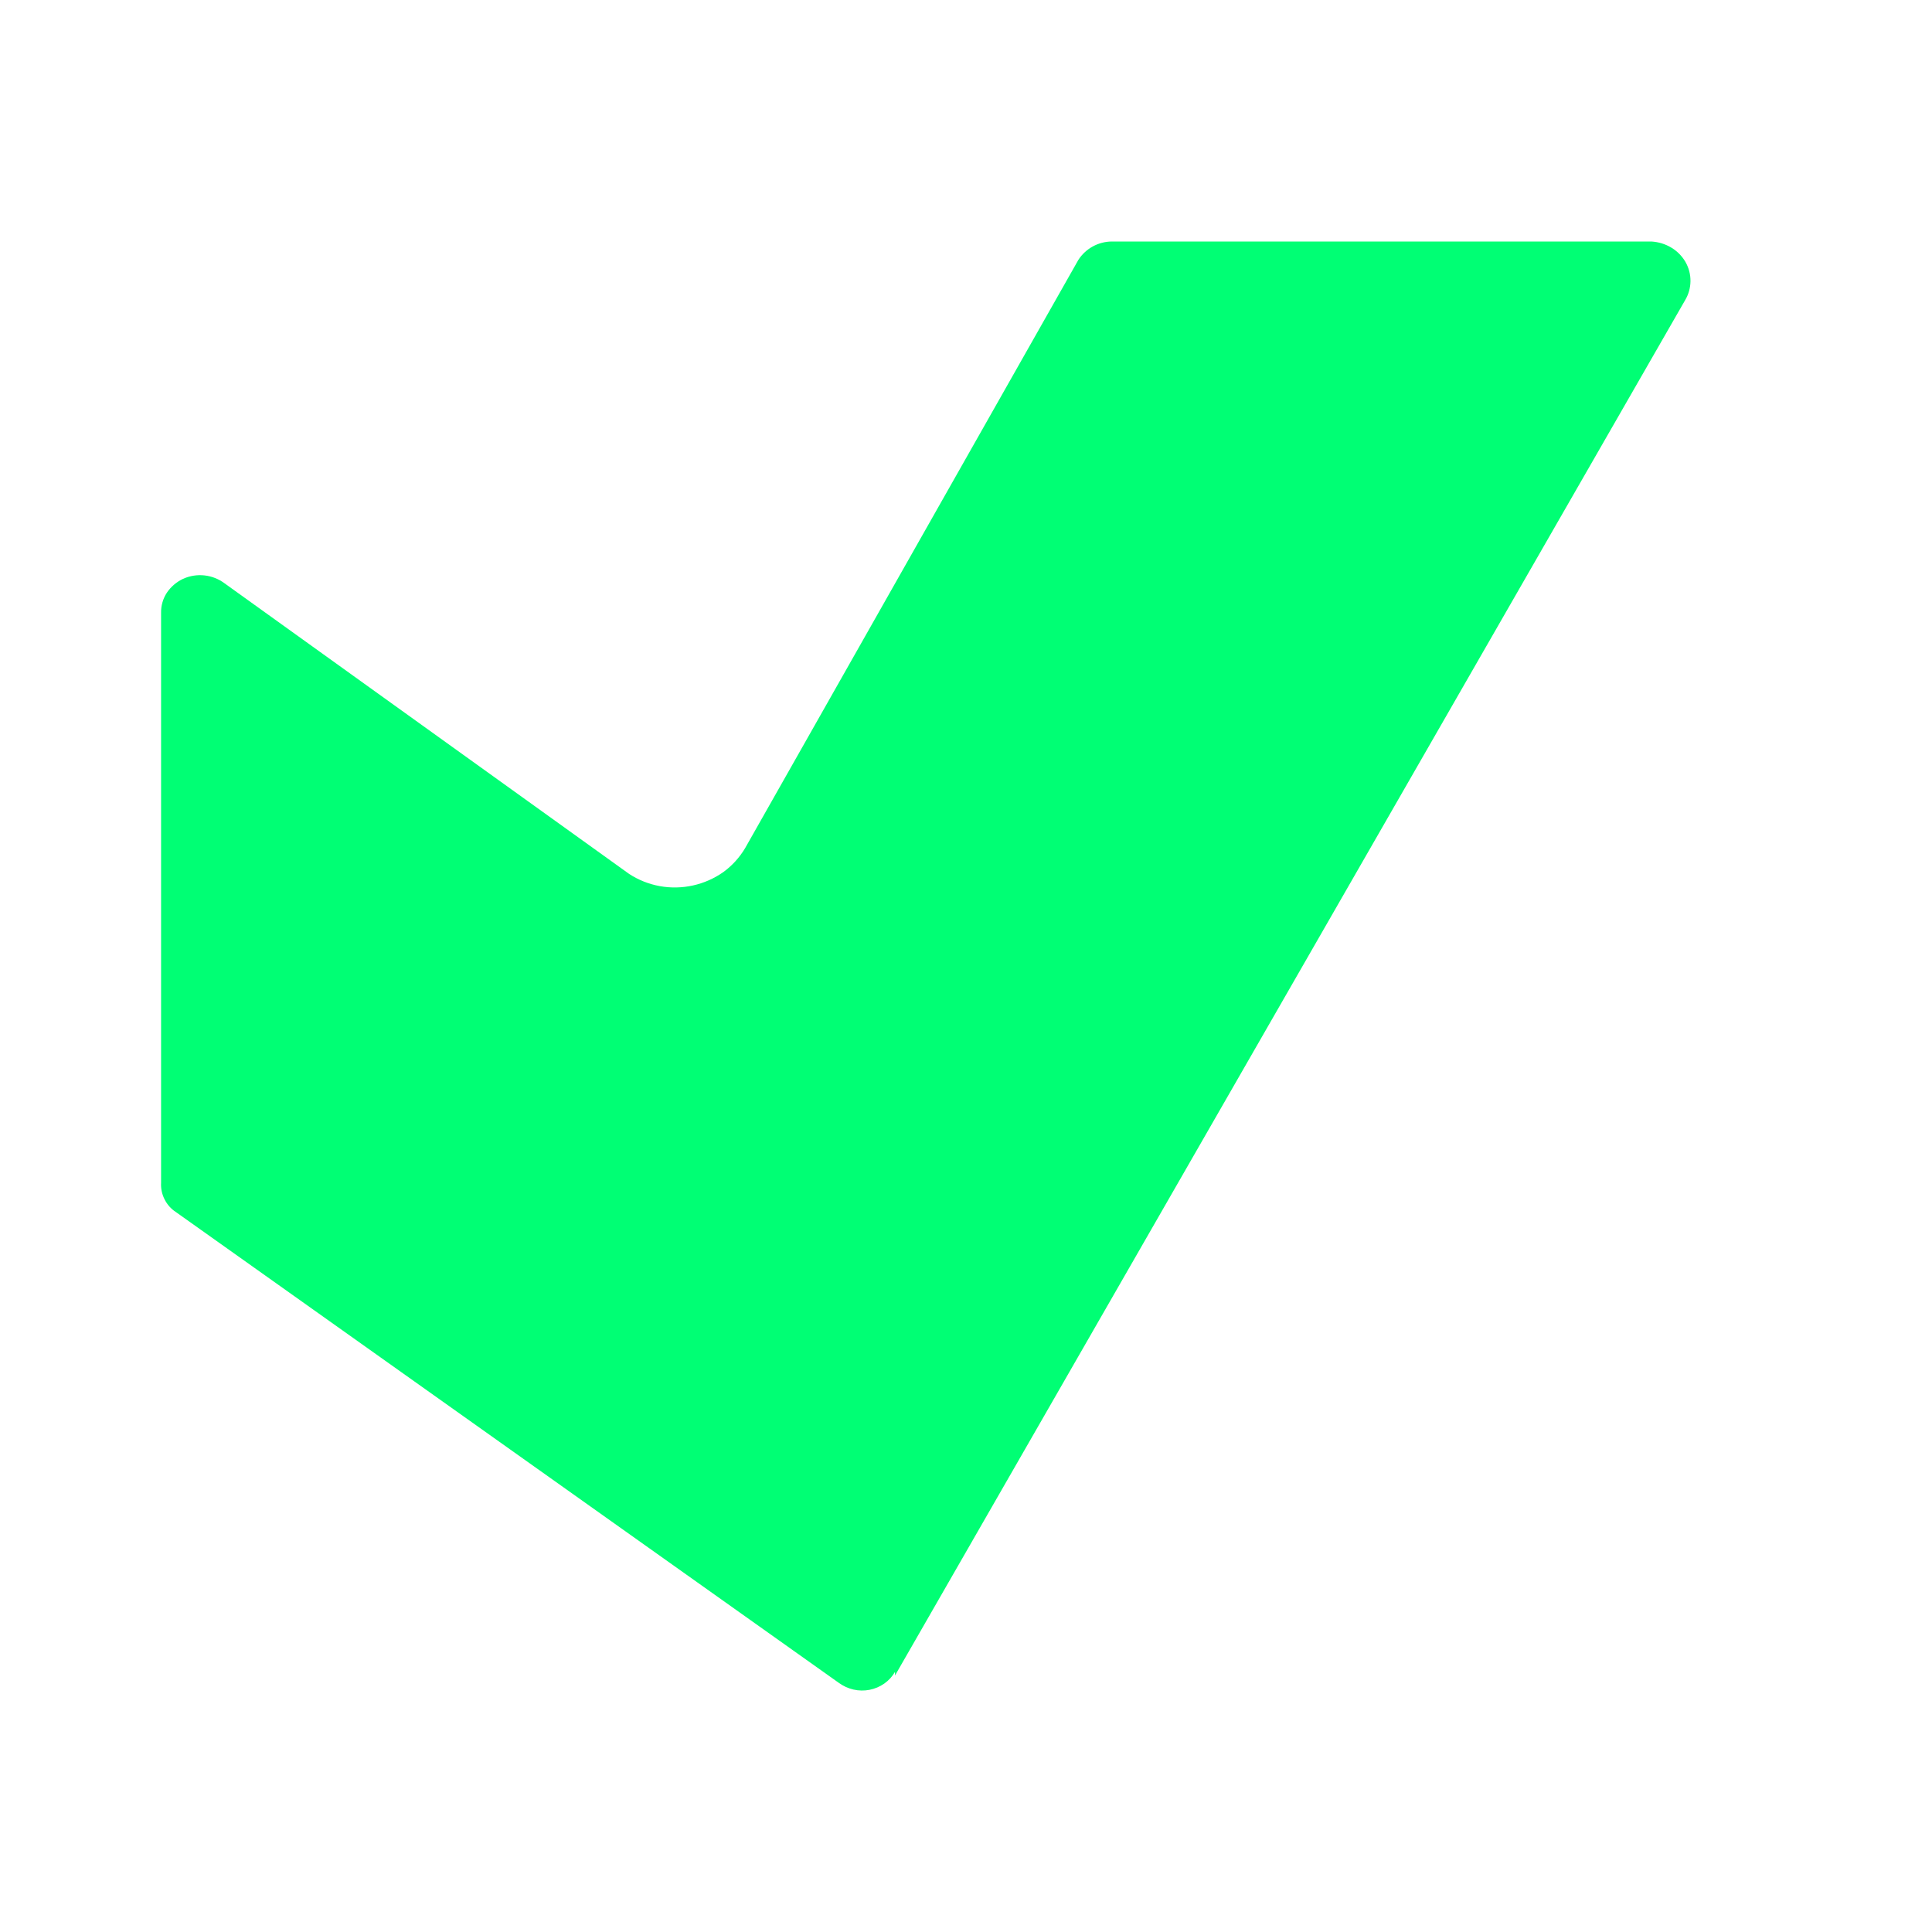
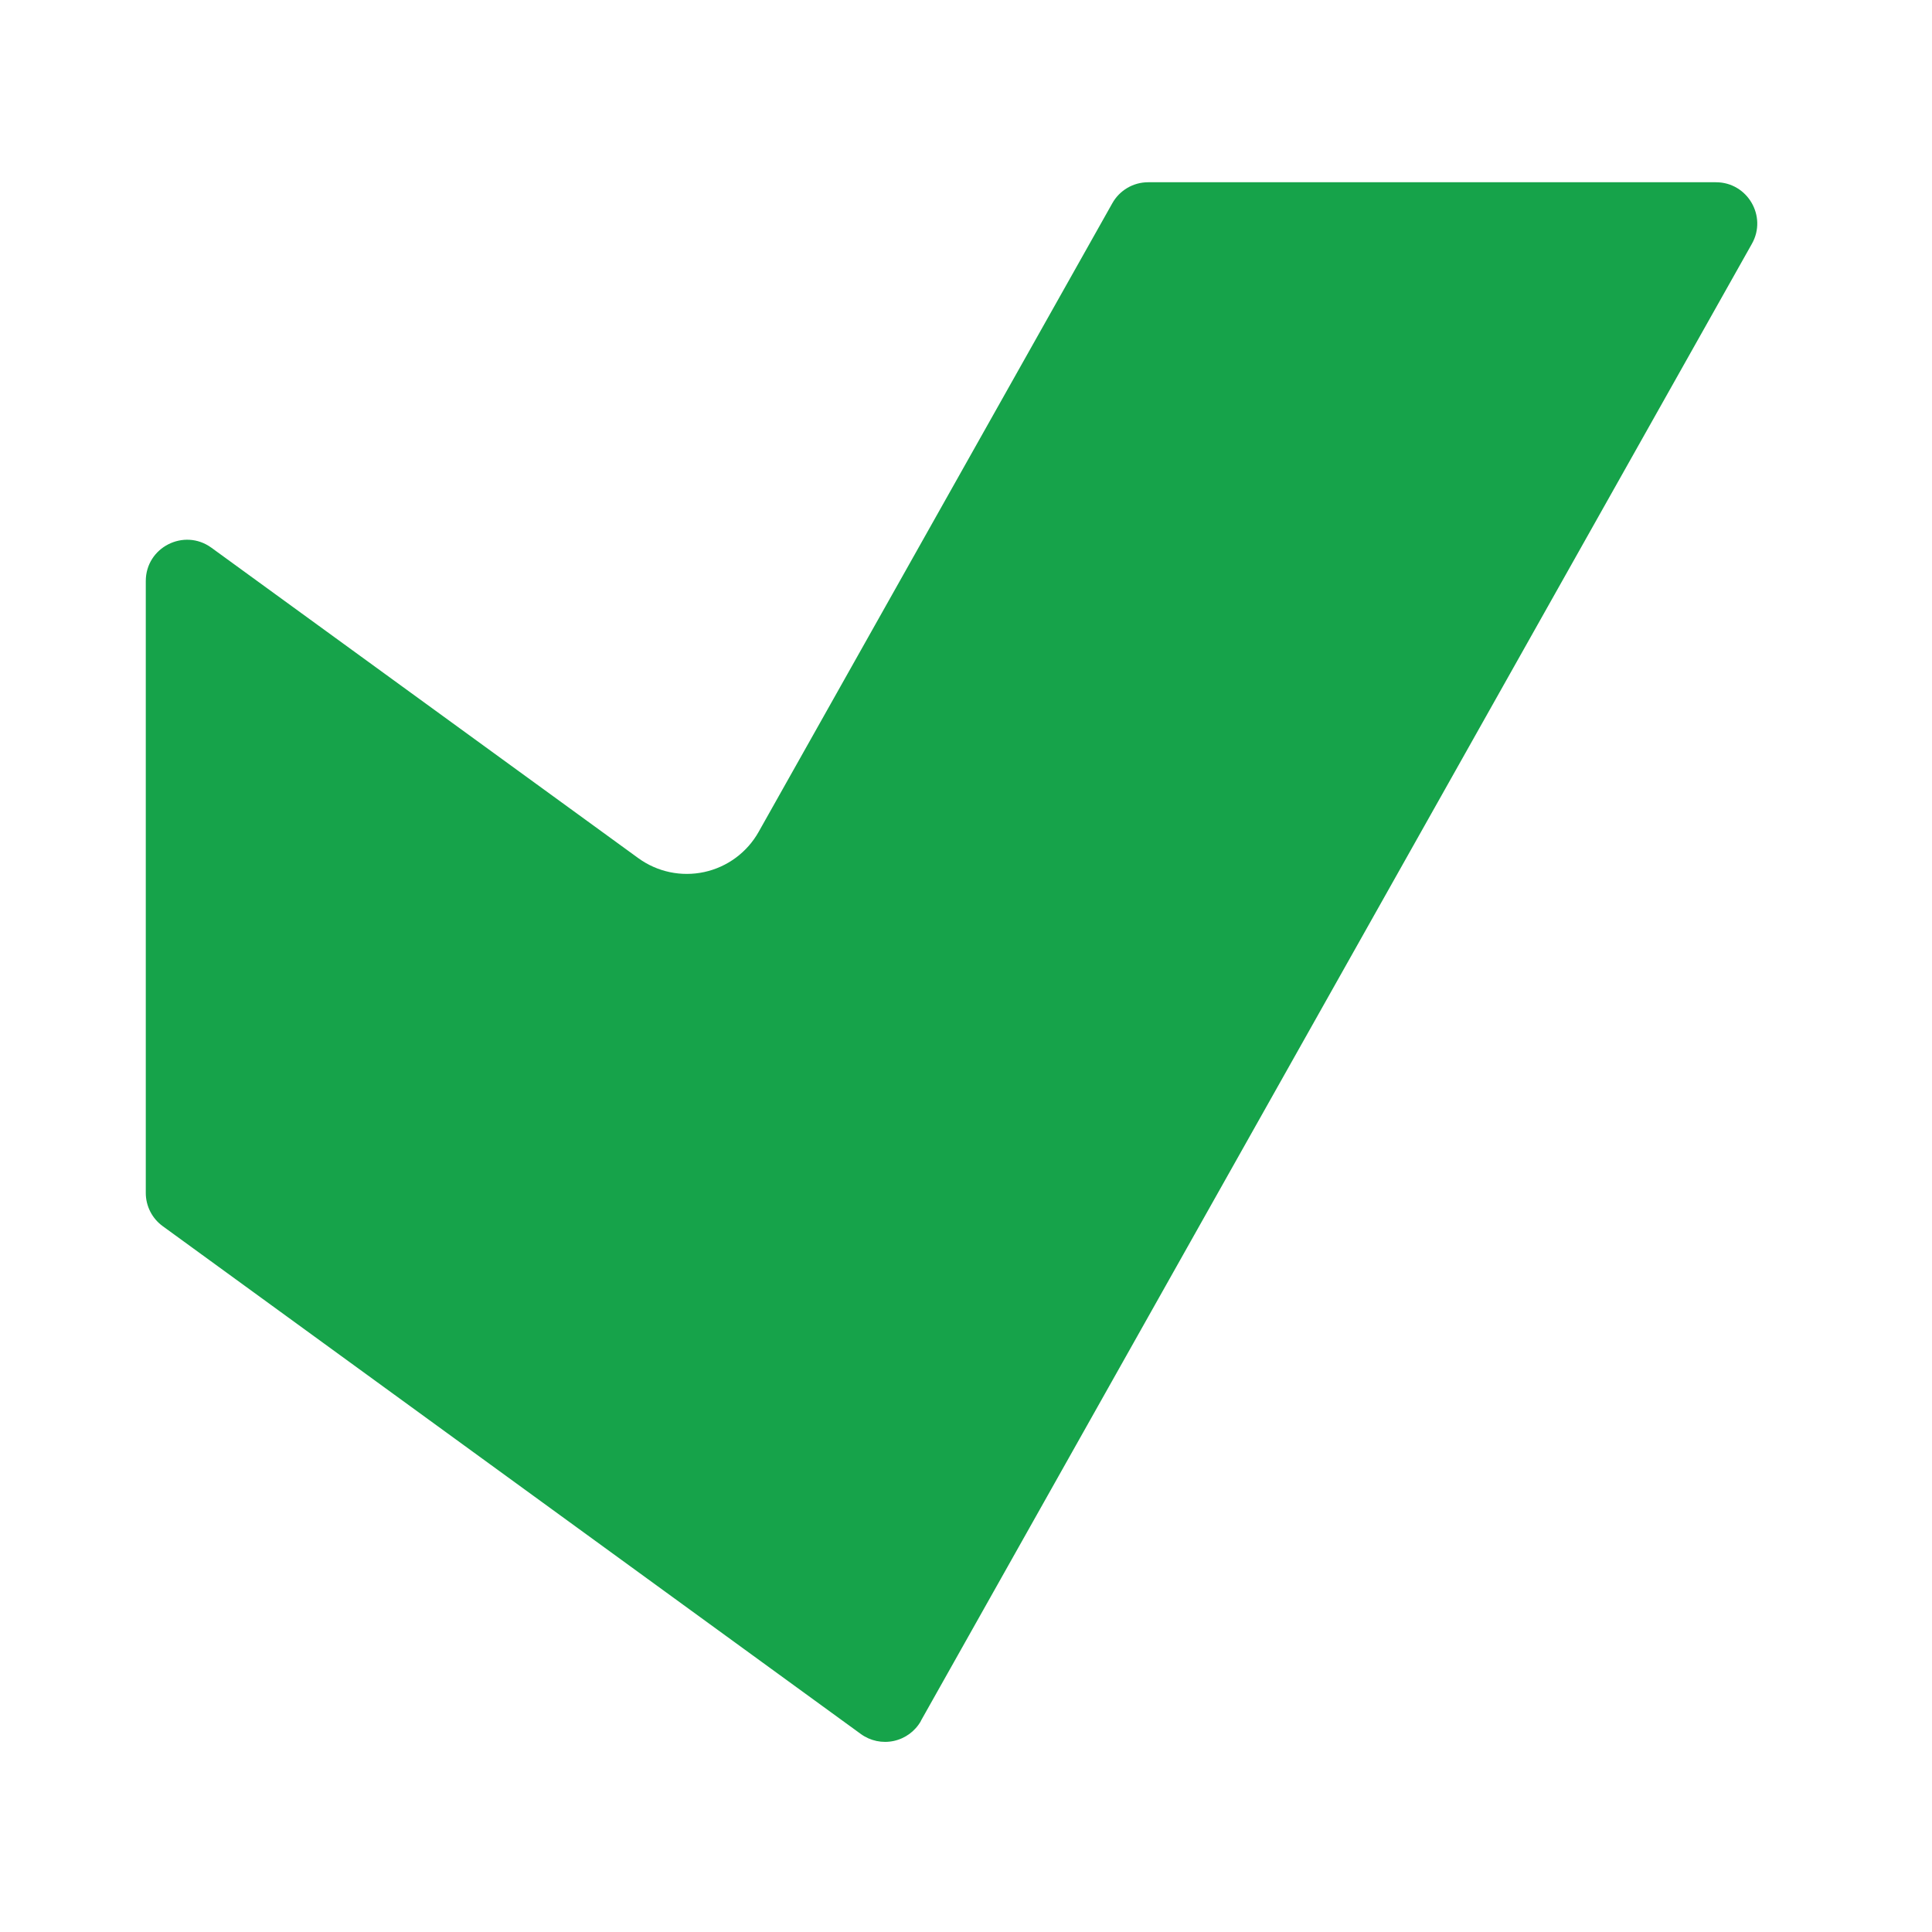
- <svg xmlns="http://www.w3.org/2000/svg" width="24" height="24" fill="none" viewBox="0 0 24 24">
-   <path fill="#00ff74" d="M11.118 20.768a.45.45 0 0 1-.132.145.48.48 0 0 1-.385.075.5.5 0 0 1-.181-.083l-8.233-5.847a.4.4 0 0 1-.143-.16.4.4 0 0 1-.043-.205v-7.08a.44.44 0 0 1 .071-.249.5.5 0 0 1 .201-.173.51.51 0 0 1 .519.057l5.023 3.608q.175.114.382.152a1.05 1.05 0 0 0 .789-.175 1 1 0 0 0 .27-.297l4.14-7.308a.5.5 0 0 1 .178-.166.5.5 0 0 1 .241-.062h6.698q.134.008.247.075a.5.5 0 0 1 .178.18.47.47 0 0 1-.006.476l-9.814 17.083z" />
+ <svg xmlns="http://www.w3.org/2000/svg" fill="none" viewBox="0 0 24 24">
+   <path fill="#16a34a" d="M11.441 21.377a.512.512 0 0 1-.748.163l-8.67-6.307a.51.51 0 0 1-.212-.415v-7.6c0-.419.475-.66.814-.415l5.304 3.857a1.024 1.024 0 0 0 1.495-.326l4.393-7.808a.51.51 0 0 1 .446-.262h7.053c.392 0 .639.423.447.764L11.44 21.376" />
</svg>
